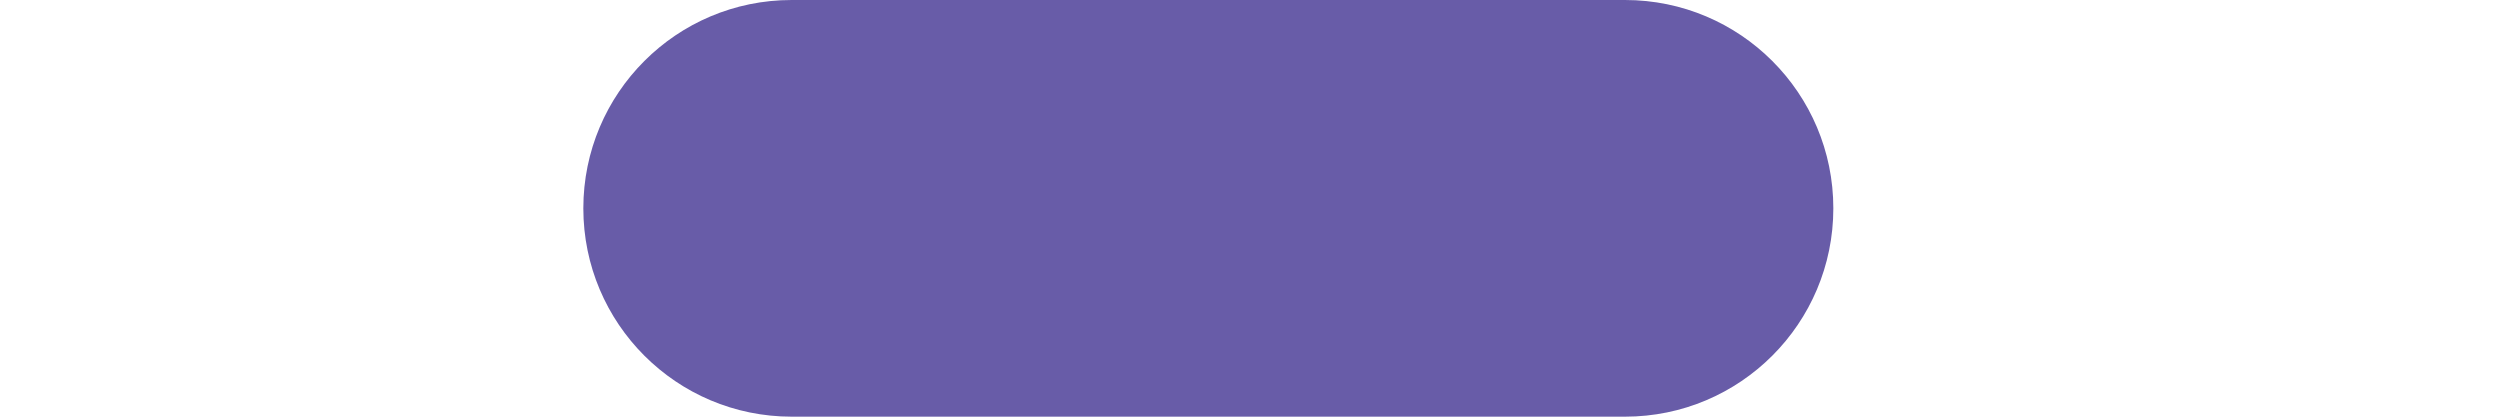
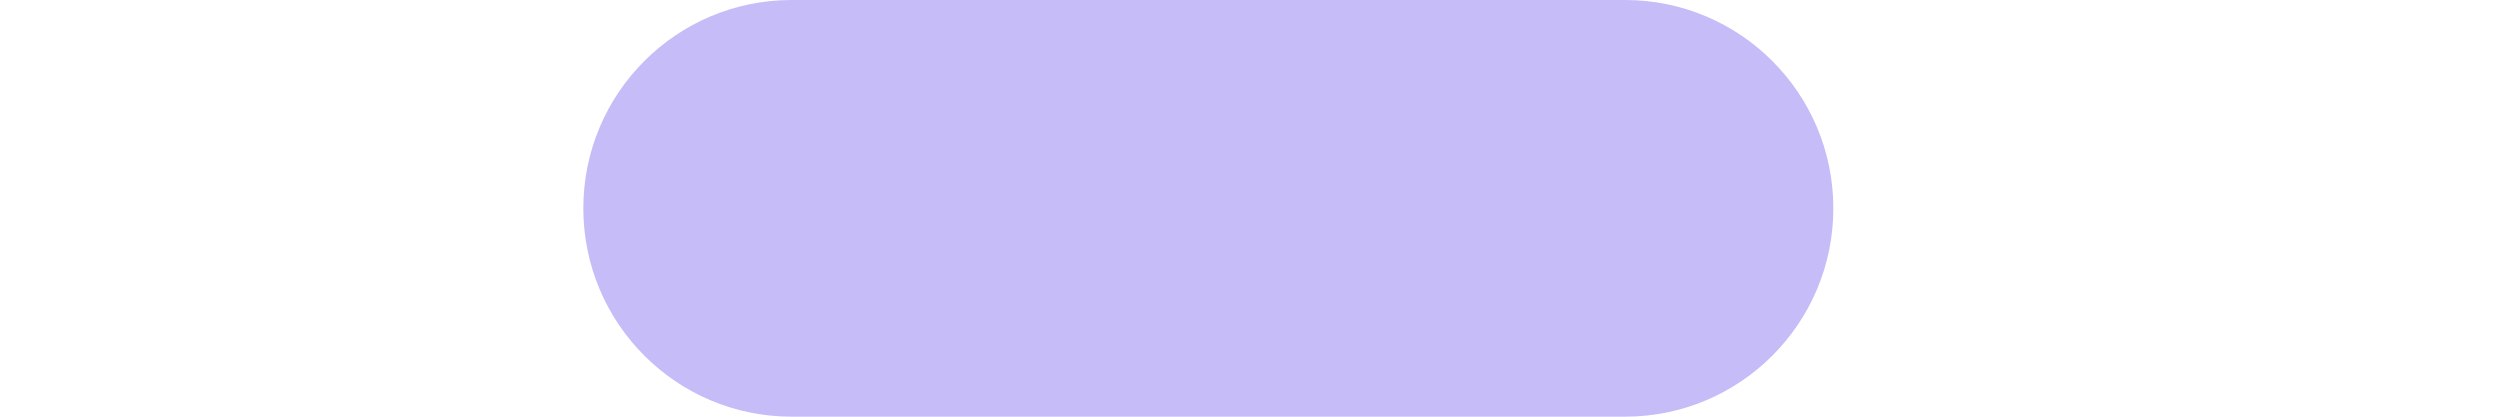
<svg xmlns="http://www.w3.org/2000/svg" width="30" height="5" viewBox="0 0 30 5" fill="none">
-   <path d="M7 2.5C7 1.119 8.119 0 9.5 0H19.5C20.881 0 22 1.119 22 2.5V2.5C22 3.881 20.881 5 19.5 5H9.5C8.119 5 7 3.881 7 2.5V2.5Z" fill="#685CA8" />
+   <path d="M7 2.5C7 1.119 8.119 0 9.5 0H19.5C20.881 0 22 1.119 22 2.5V2.5C22 3.881 20.881 5 19.5 5H9.5C8.119 5 7 3.881 7 2.5V2.5Z" fill="#C5BCF8" />
</svg>
